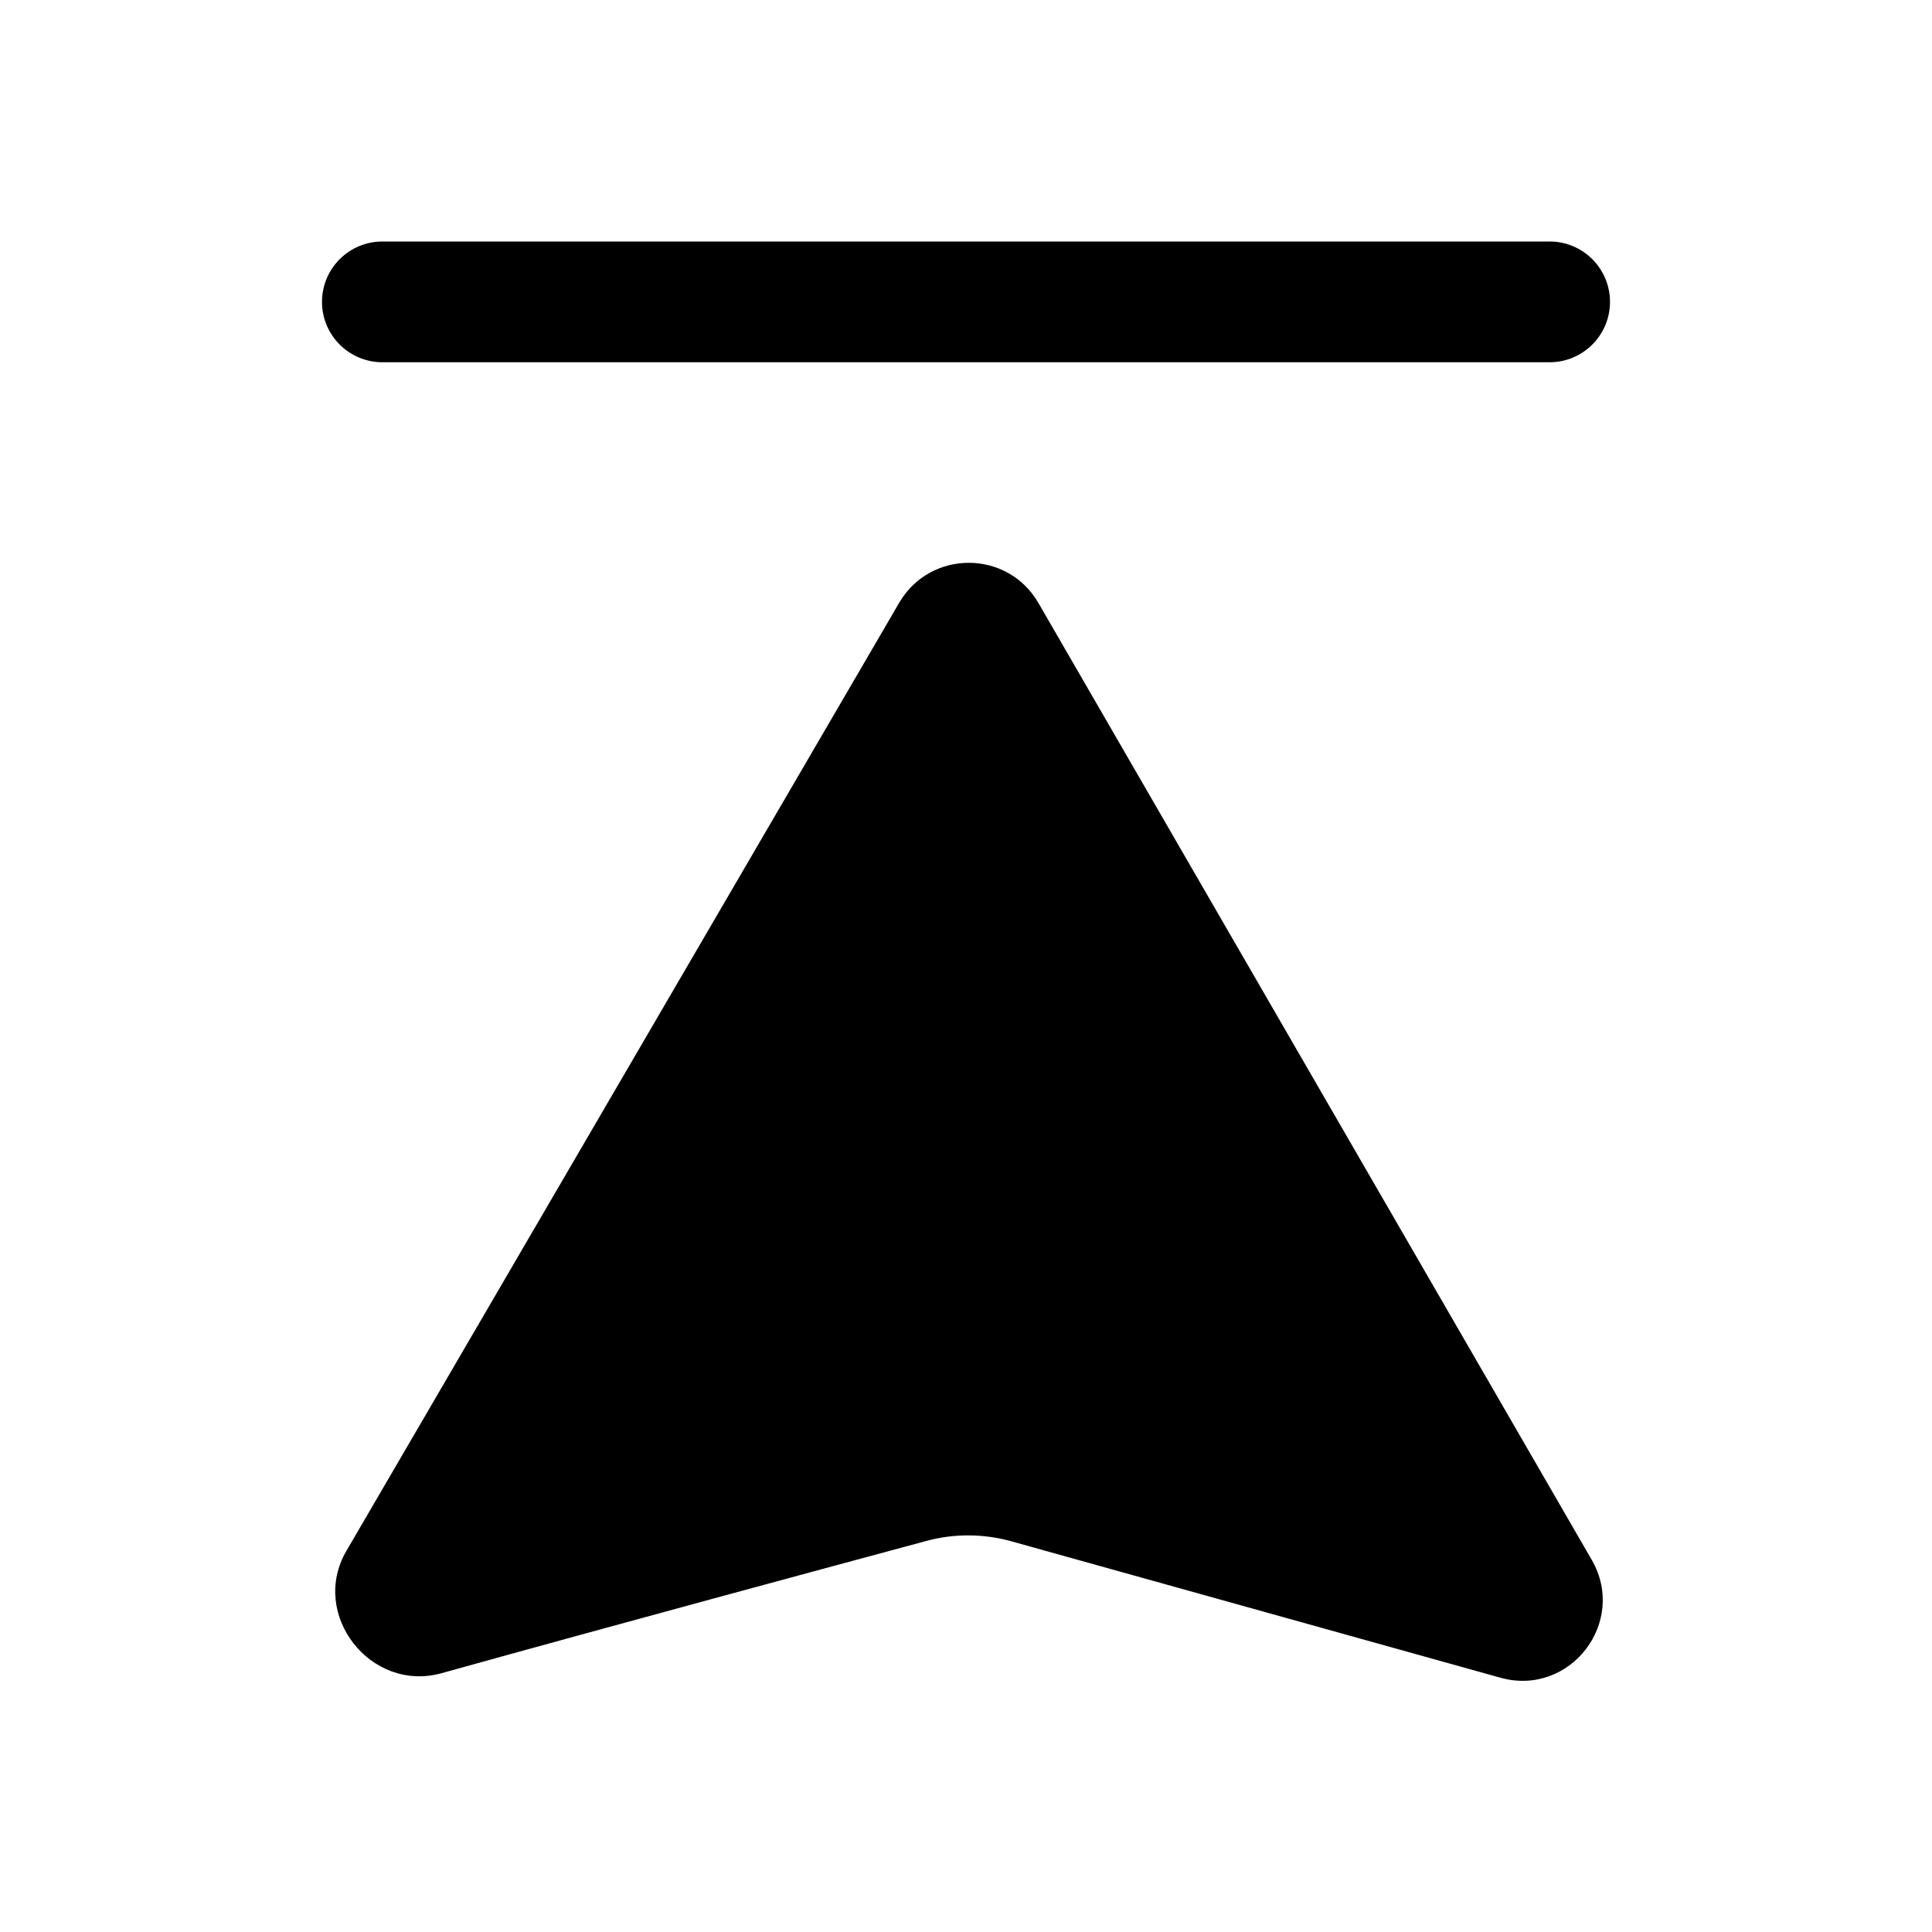
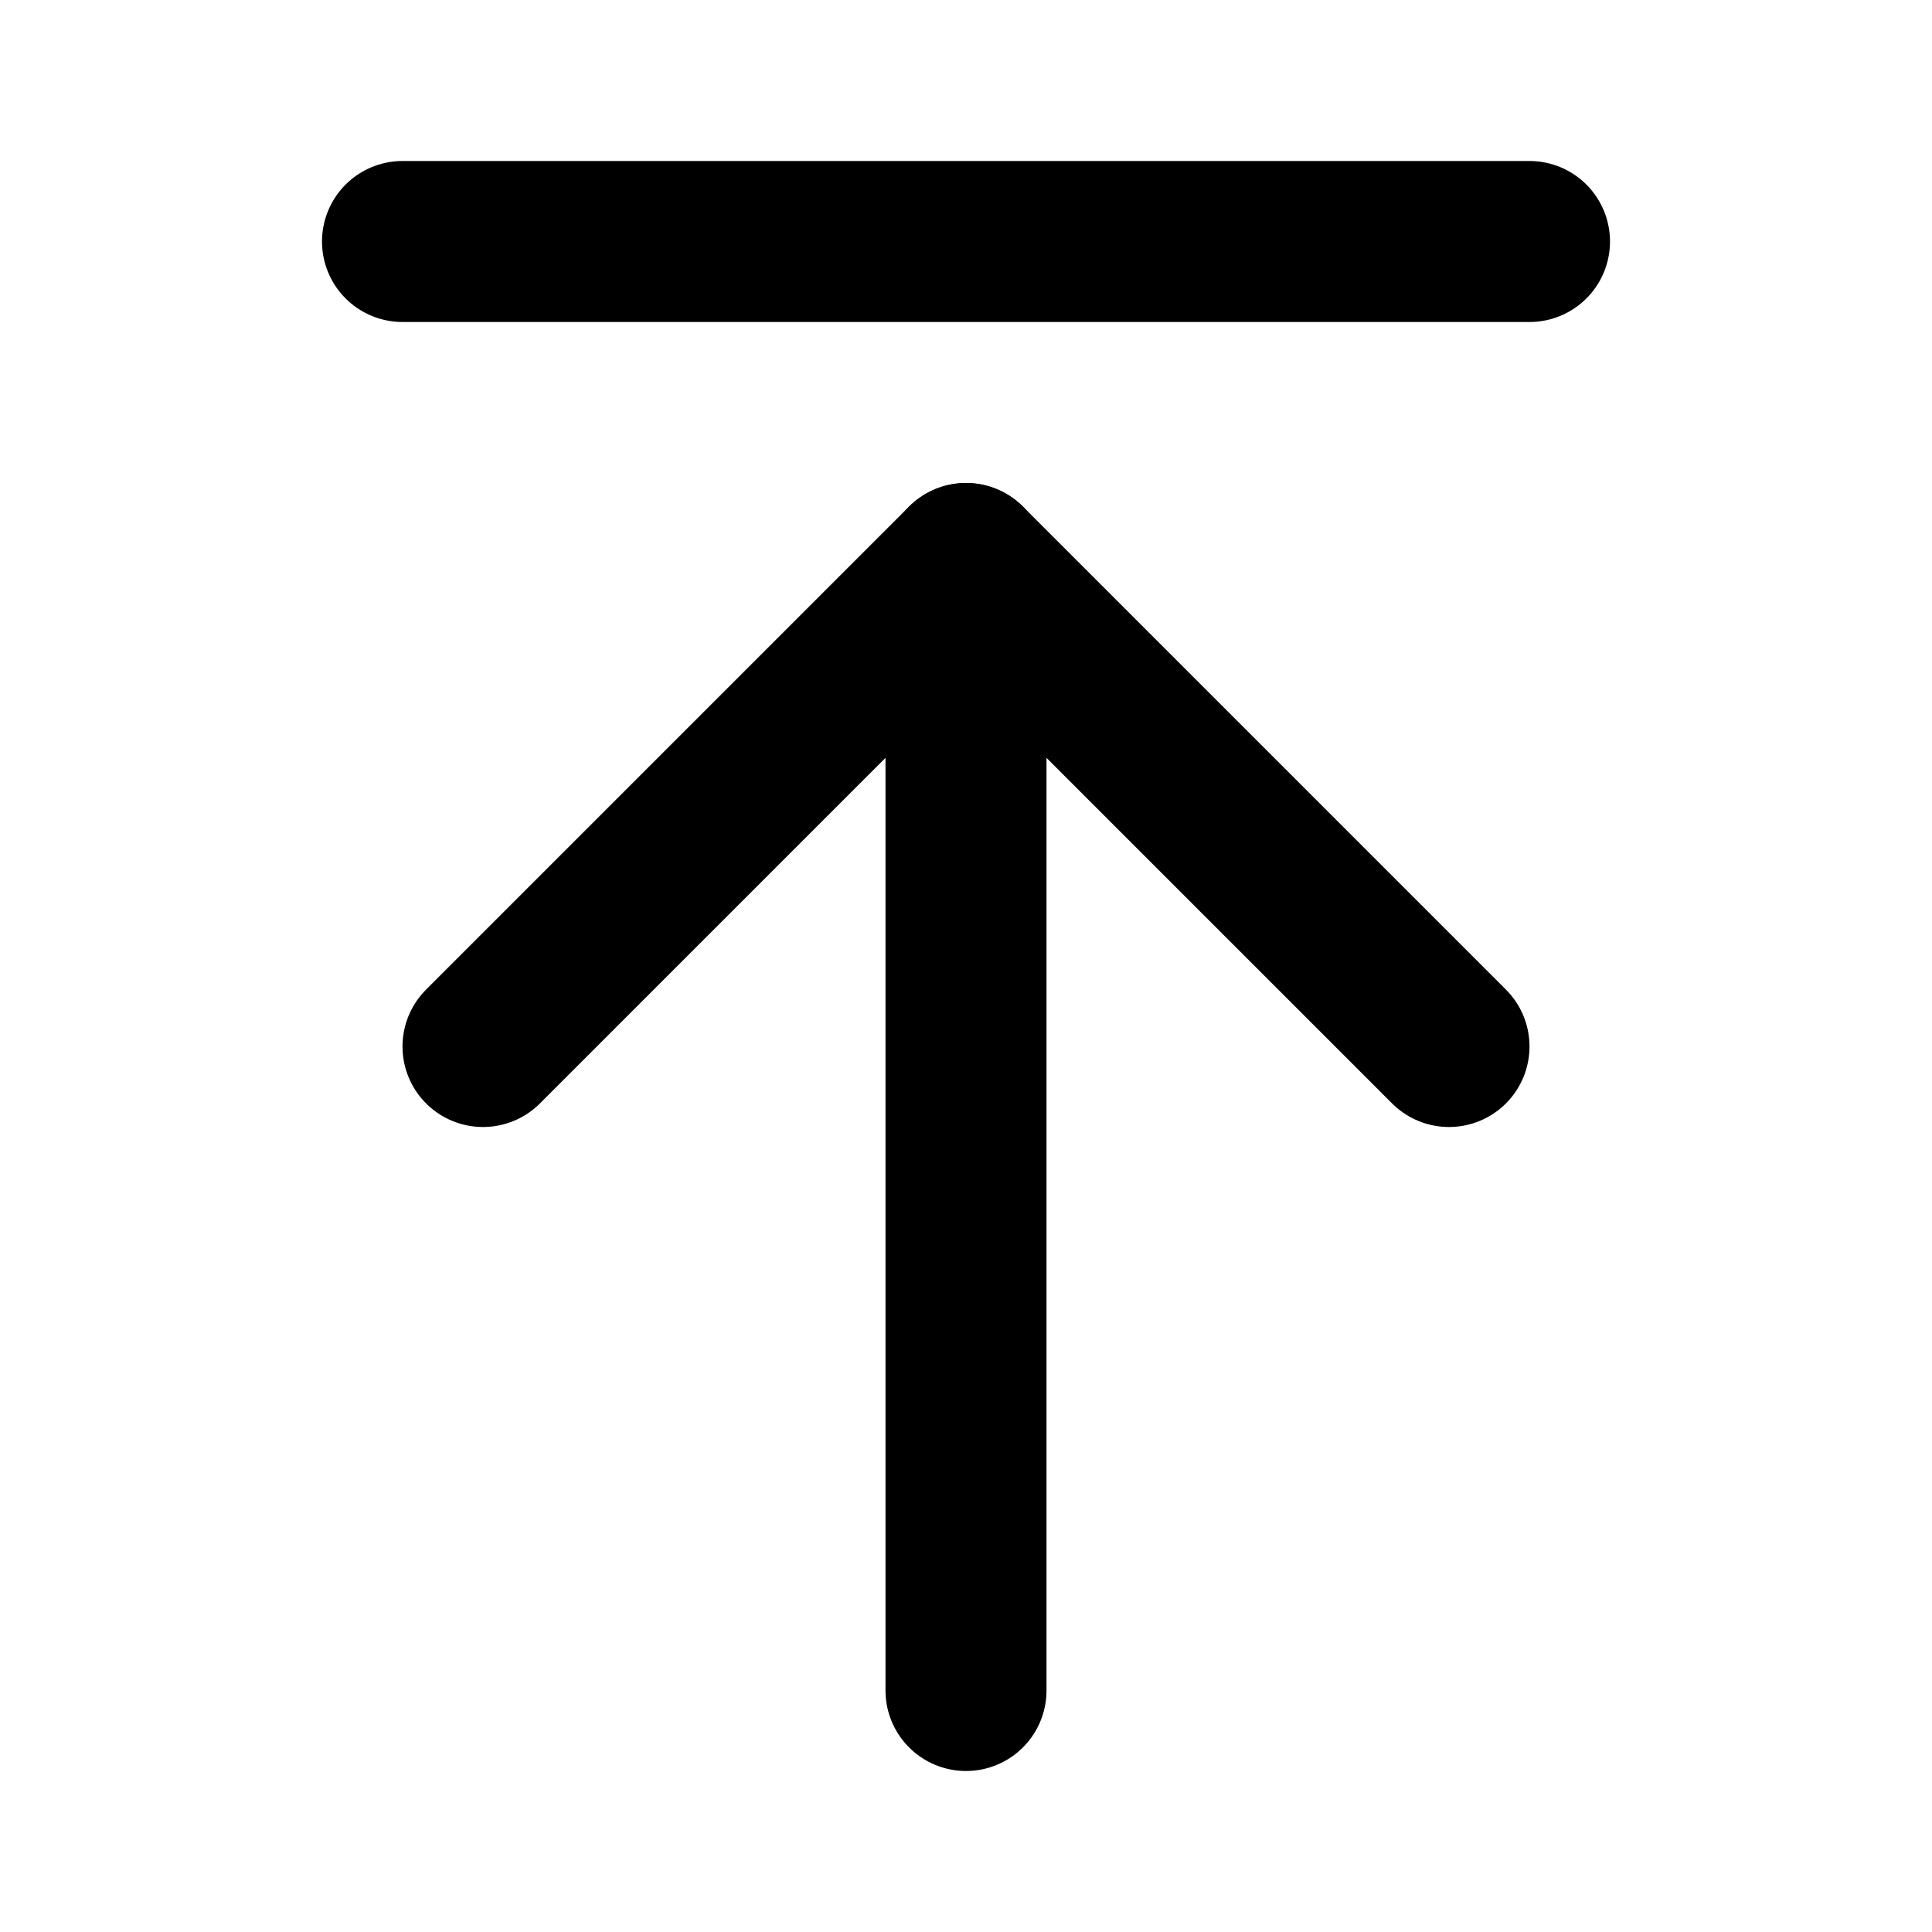
- <svg xmlns="http://www.w3.org/2000/svg" width="24" height="24" viewBox="0 0 24 24">
-   <path fill-rule="evenodd" clip-rule="evenodd" d="M4 3.75C4 3.336 4.336 3 4.75 3L19.25 3C19.664 3 20 3.336 20 3.75C20 4.164 19.664 4.5 19.25 4.5L4.75 4.5C4.336 4.5 4 4.164 4 3.75Z" />
-   <path d="M5.485 20.785C4.604 21.03 3.842 20.056 4.303 19.266L11.17 7.488C11.557 6.825 12.516 6.826 12.9 7.491L19.773 19.377C20.221 20.153 19.502 21.082 18.638 20.841L12.565 19.147C12.22 19.051 11.857 19.048 11.512 19.141C10.375 19.447 7.619 20.191 5.485 20.785Z" />
+ <svg xmlns="http://www.w3.org/2000/svg" class="lucide lucide-arrow-up-to-line" width="24" height="24" viewBox="0 0 24 24" fill="none" stroke="currentColor" stroke-width="2" stroke-linecap="round" stroke-linejoin="round">
+   <path d="M5 3h14" />
+   <path d="m18 13-6-6-6 6" />
+   <path d="M12 7v14" />
</svg>
